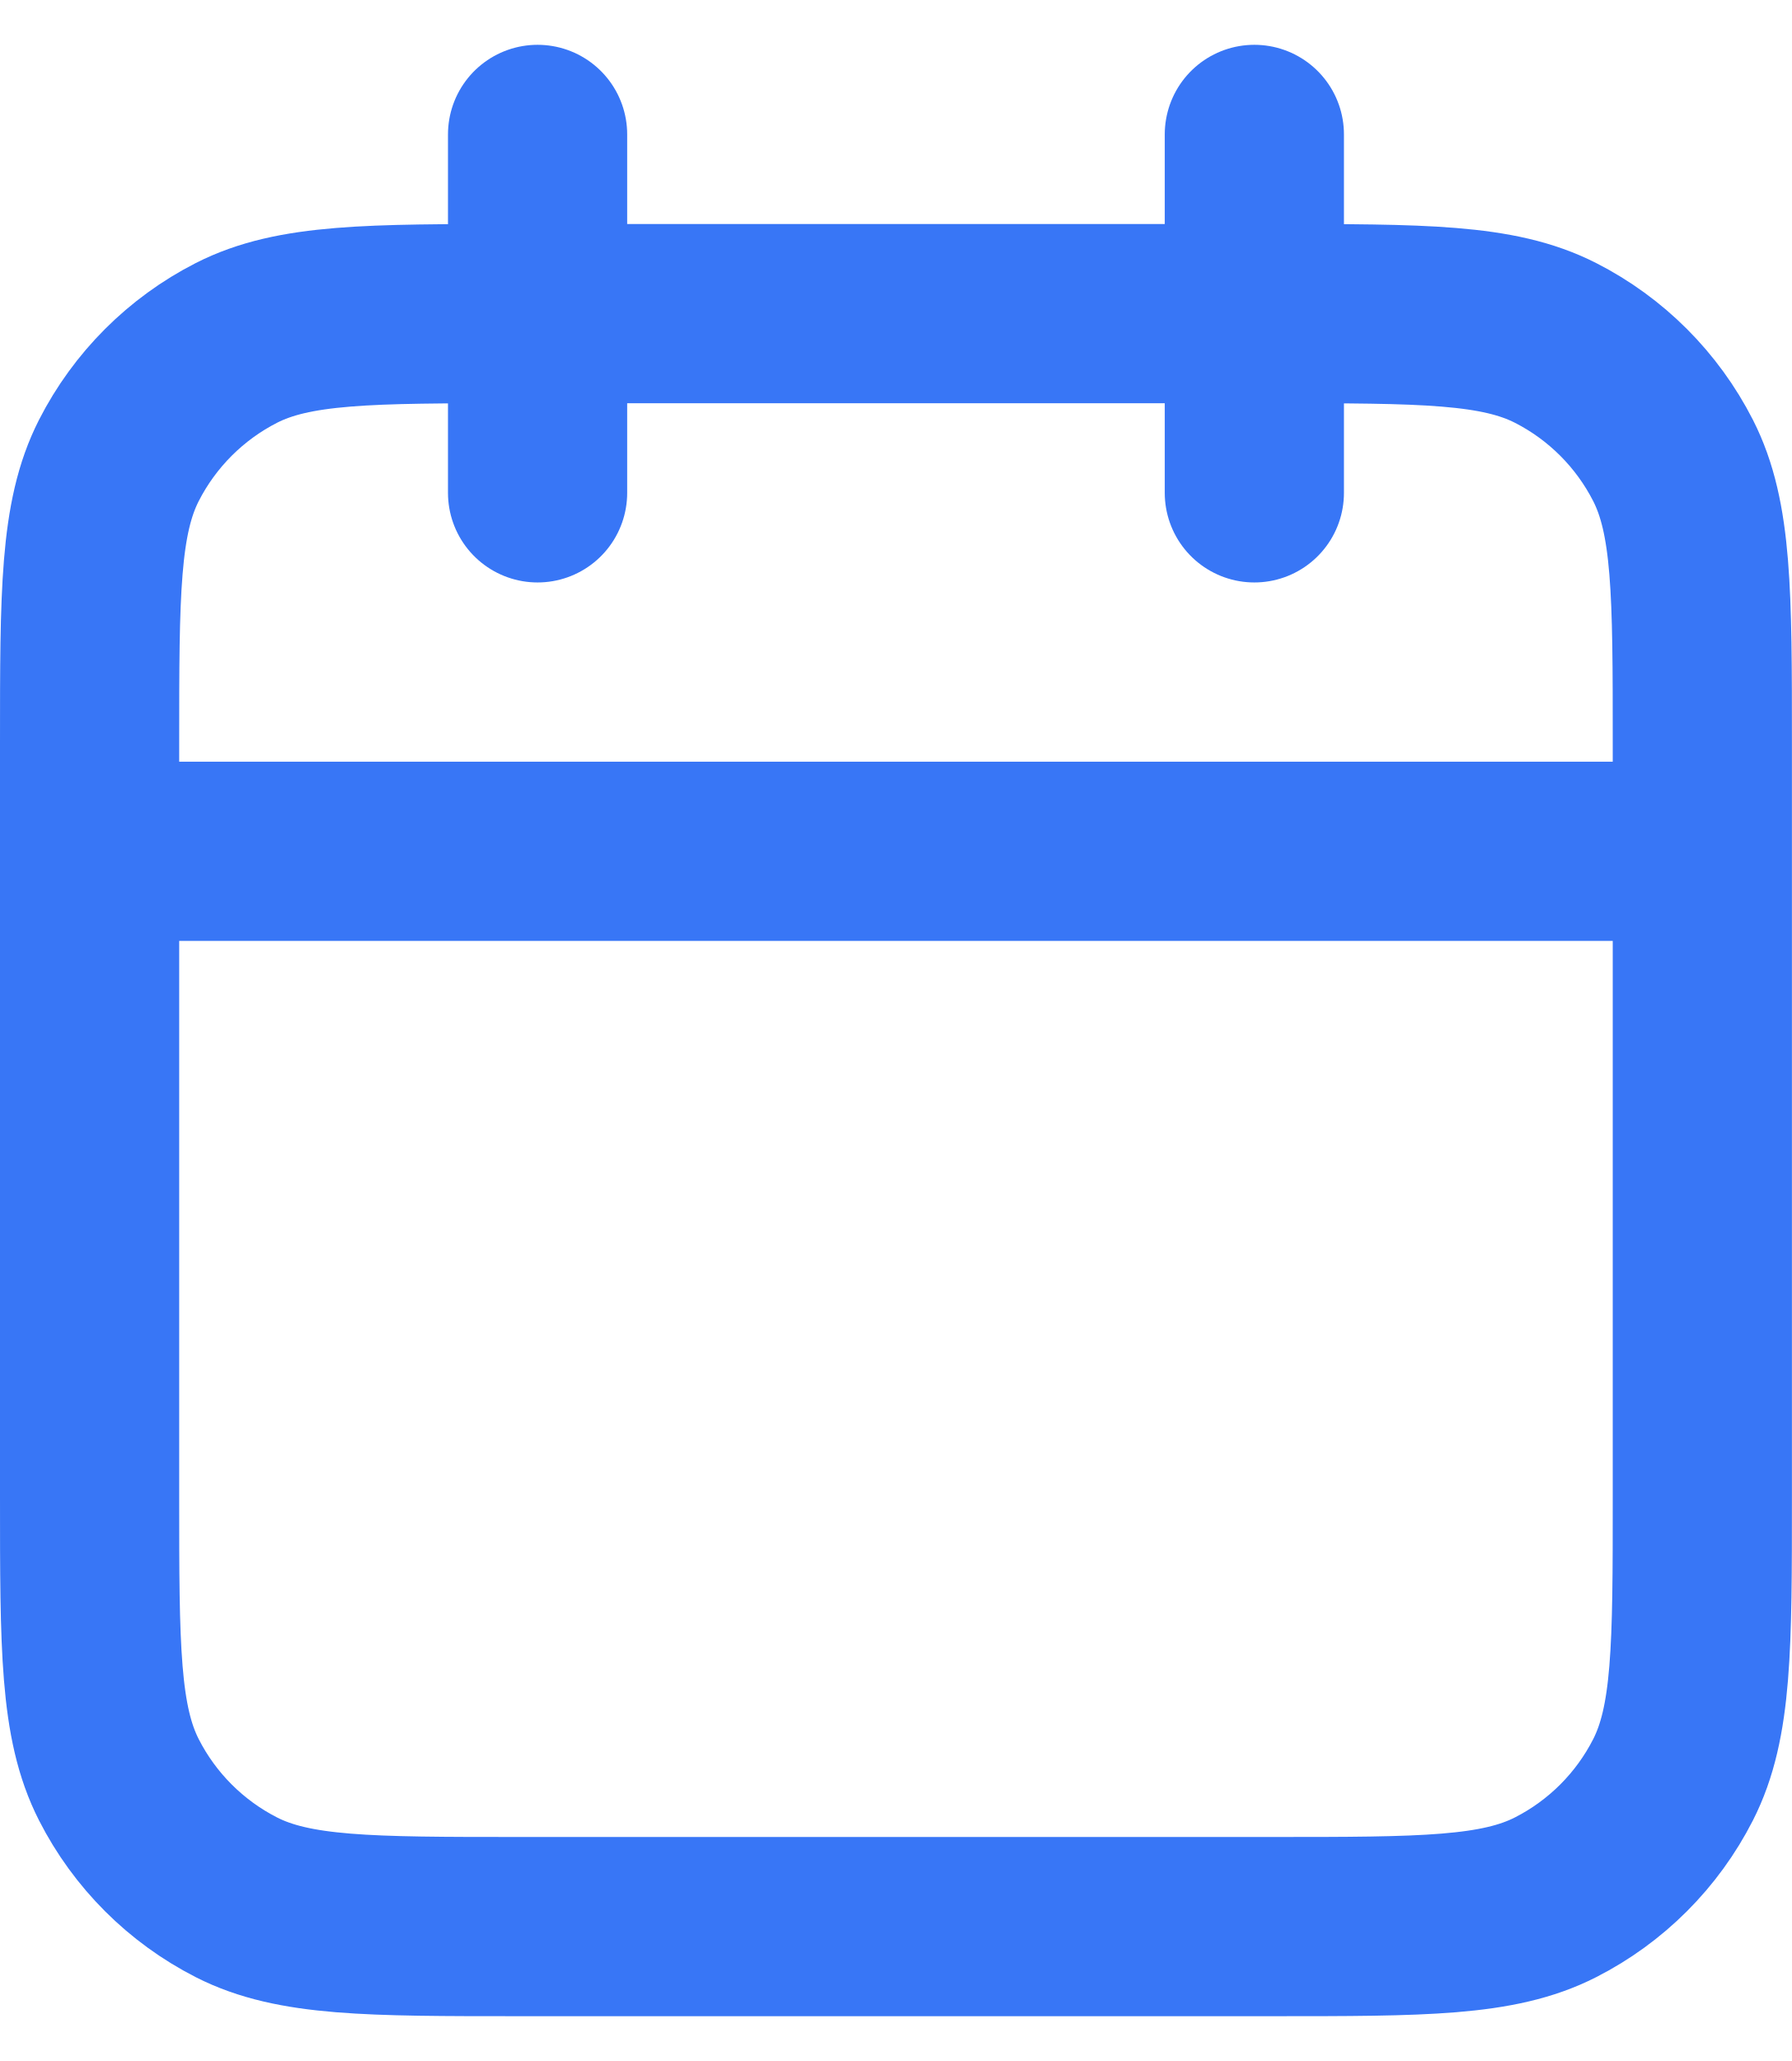
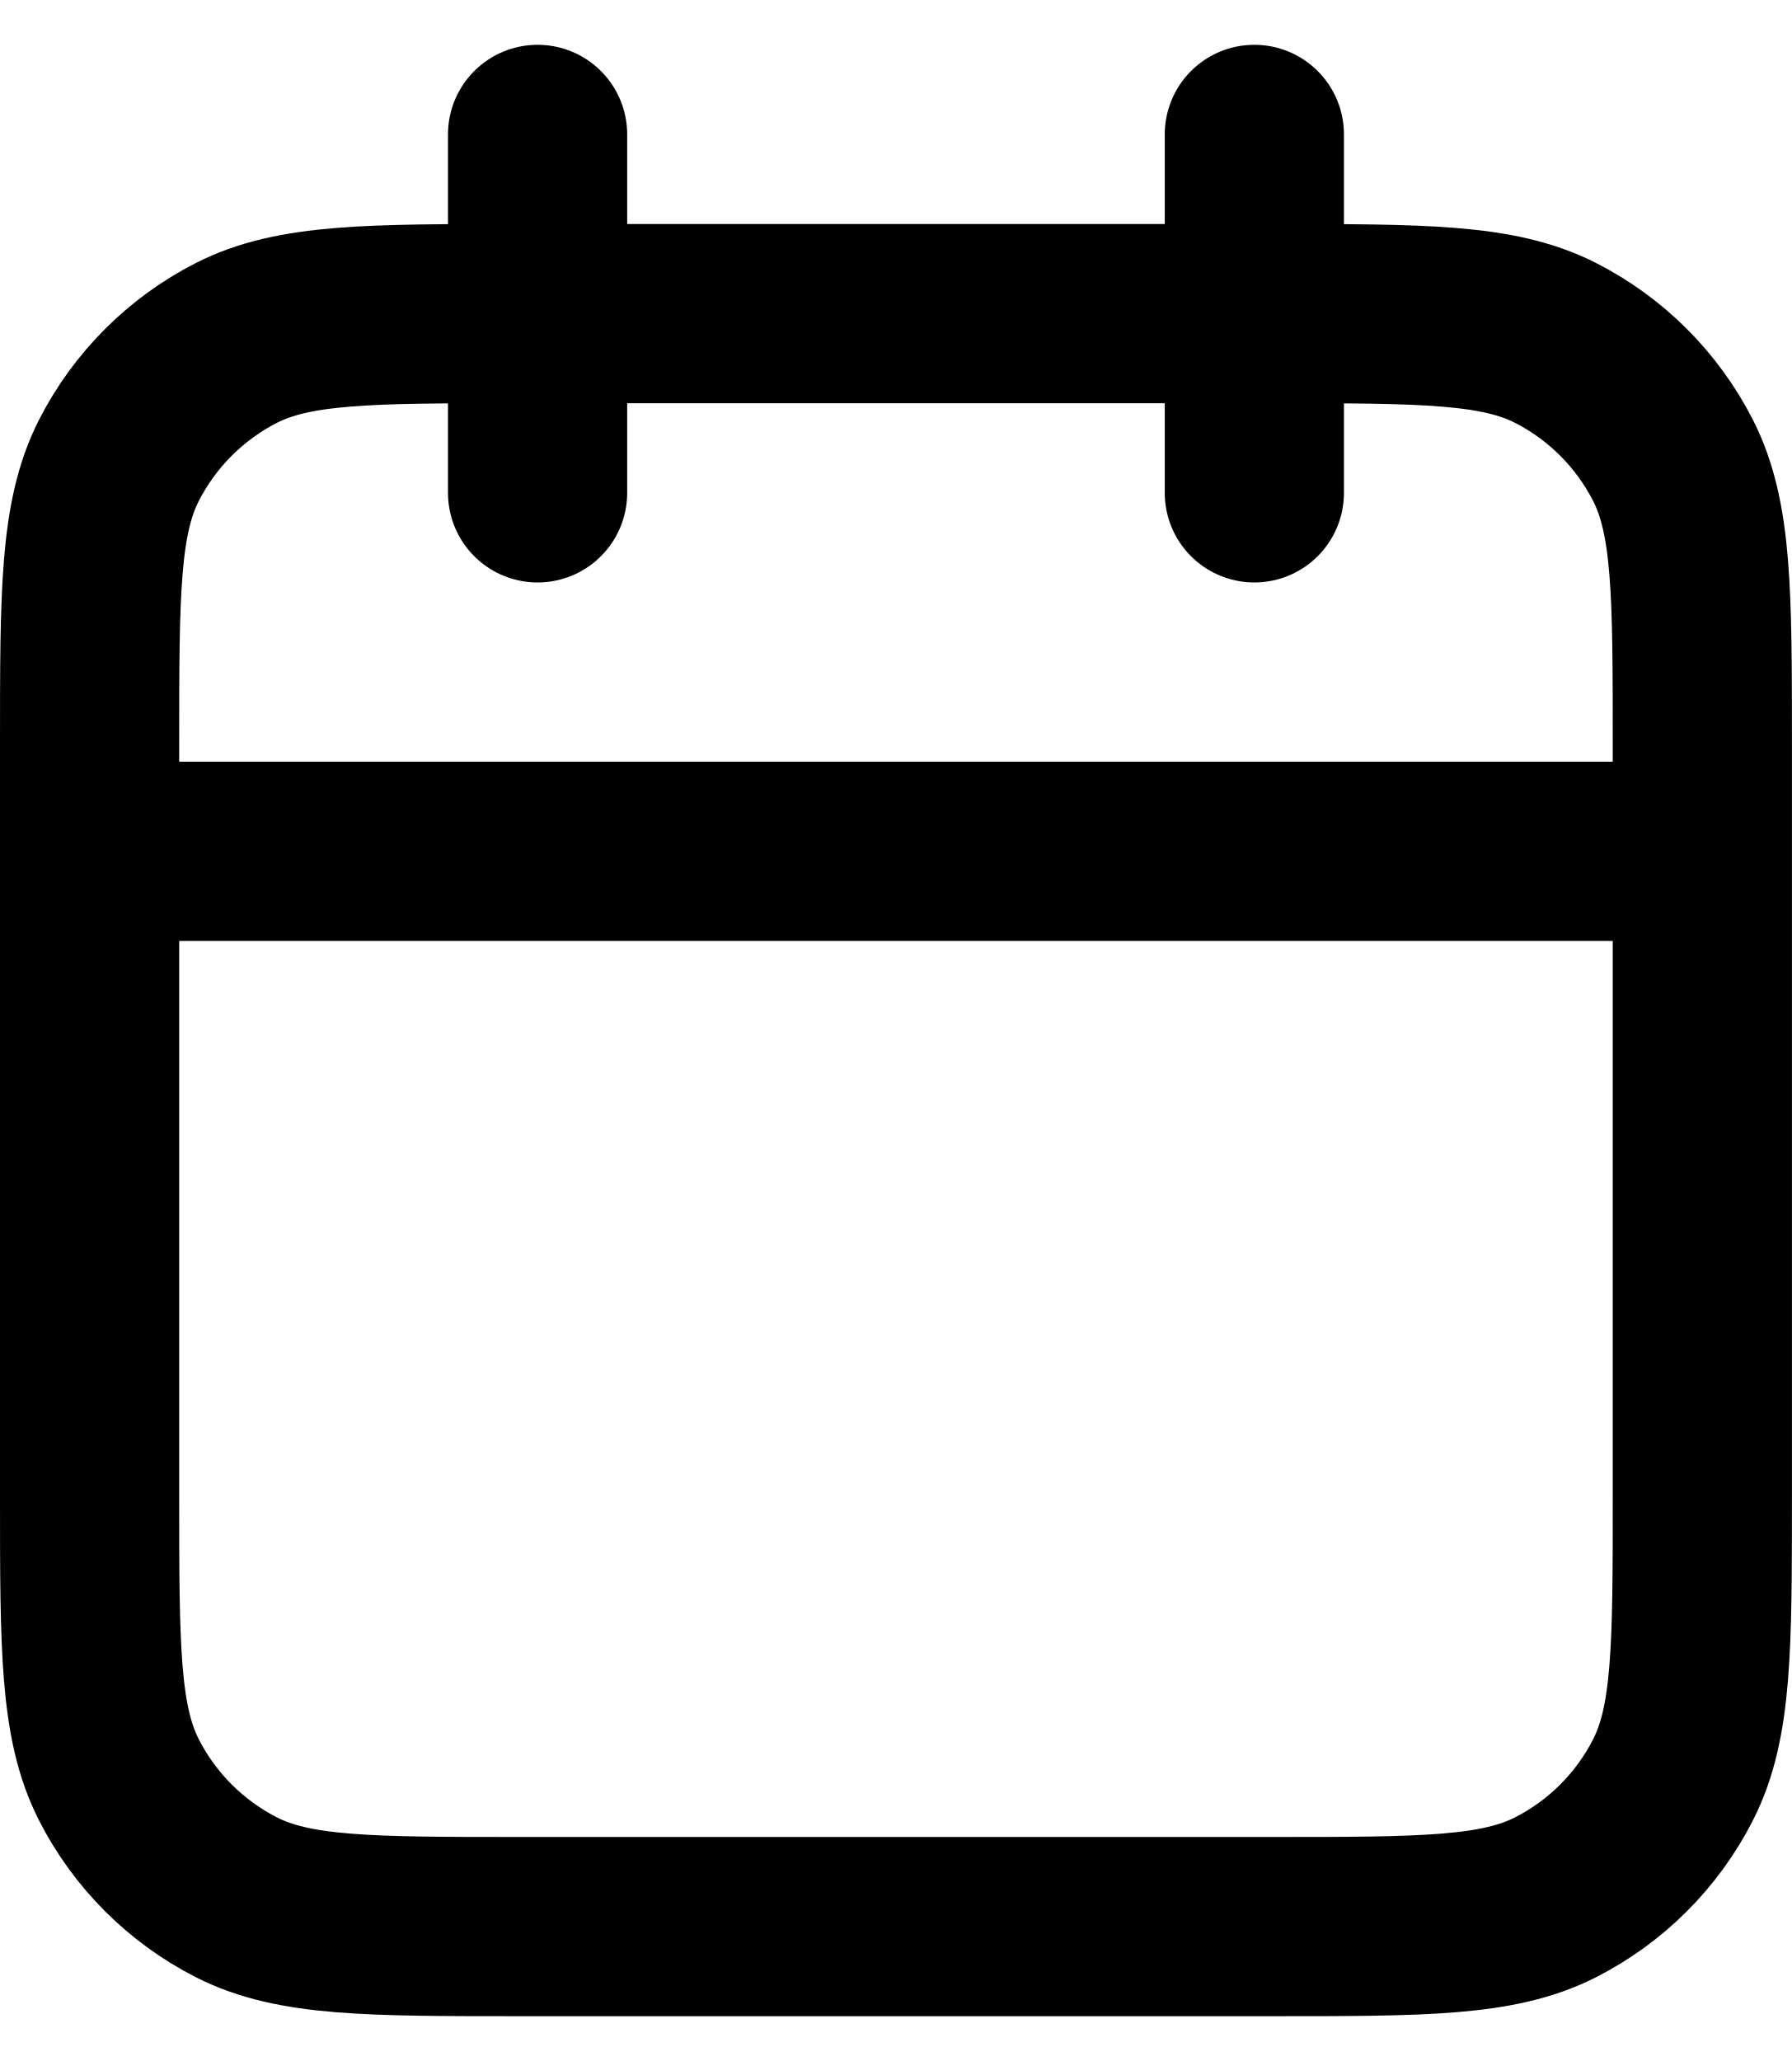
<svg xmlns="http://www.w3.org/2000/svg" width="20" height="23" viewBox="0 0 20 23" fill="none">
-   <path d="M19 9.5H1M14 1.5V5.5M6 1.5V5.5M5.8 21.5H14.2C15.88 21.5 16.72 21.5 17.362 21.173C17.927 20.885 18.385 20.427 18.673 19.862C19 19.22 19 18.38 19 16.7V8.3C19 6.62 19 5.78 18.673 5.138C18.385 4.574 17.927 4.115 17.362 3.827C16.72 3.5 15.88 3.5 14.2 3.5H5.8C4.12 3.5 3.28 3.5 2.638 3.827C2.074 4.115 1.615 4.574 1.327 5.138C1 5.78 1 6.62 1 8.3V16.7C1 18.38 1 19.22 1.327 19.862C1.615 20.427 2.074 20.885 2.638 21.173C3.28 21.5 4.12 21.5 5.8 21.5Z" stroke="#3876F6" stroke-width="2" stroke-linecap="round" stroke-linejoin="round" />
+   <path d="M19 9.5H1M14 1.5V5.5M6 1.5V5.5M5.8 21.5H14.2C15.88 21.5 16.72 21.5 17.362 21.173C17.927 20.885 18.385 20.427 18.673 19.862C19 19.22 19 18.38 19 16.7V8.3C19 6.62 19 5.78 18.673 5.138C18.385 4.574 17.927 4.115 17.362 3.827C16.72 3.5 15.88 3.5 14.2 3.5H5.8C4.12 3.5 3.28 3.5 2.638 3.827C2.074 4.115 1.615 4.574 1.327 5.138C1 5.78 1 6.62 1 8.3V16.7C1 18.38 1 19.22 1.327 19.862C1.615 20.427 2.074 20.885 2.638 21.173C3.28 21.5 4.12 21.5 5.8 21.5Z" stroke="currentColor" stroke-width="2" stroke-linecap="round" stroke-linejoin="round" />
</svg>
